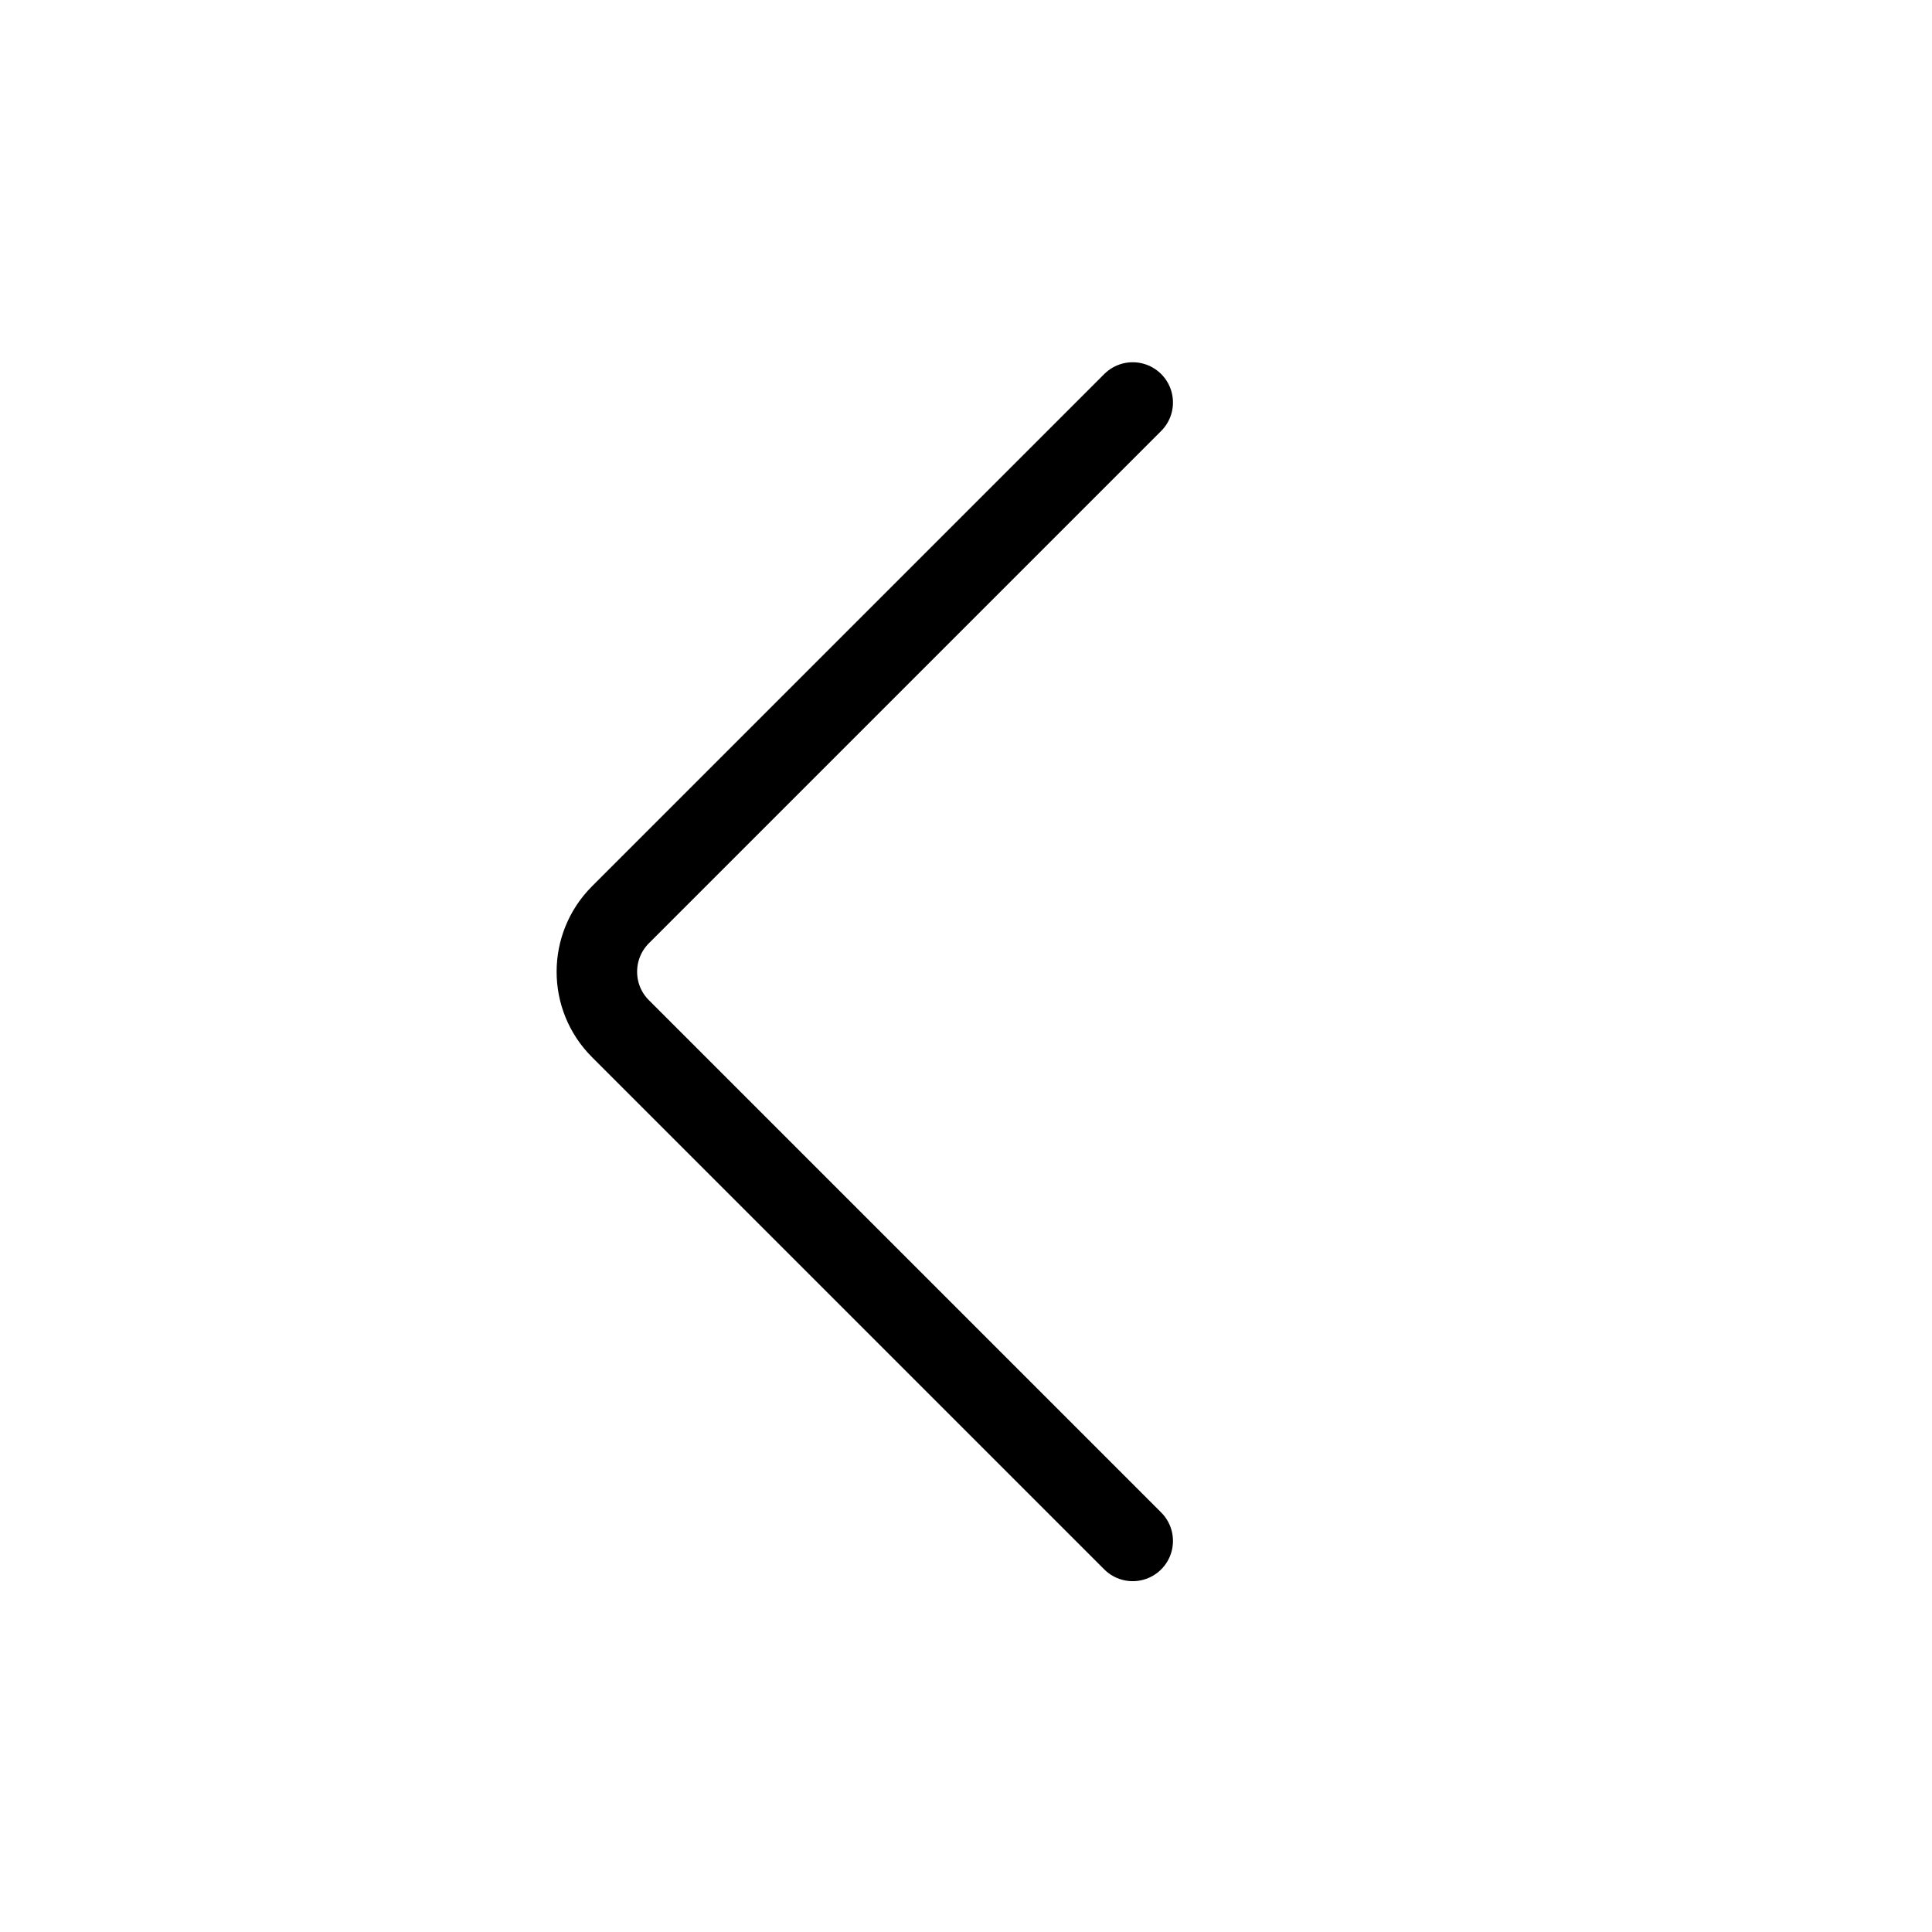
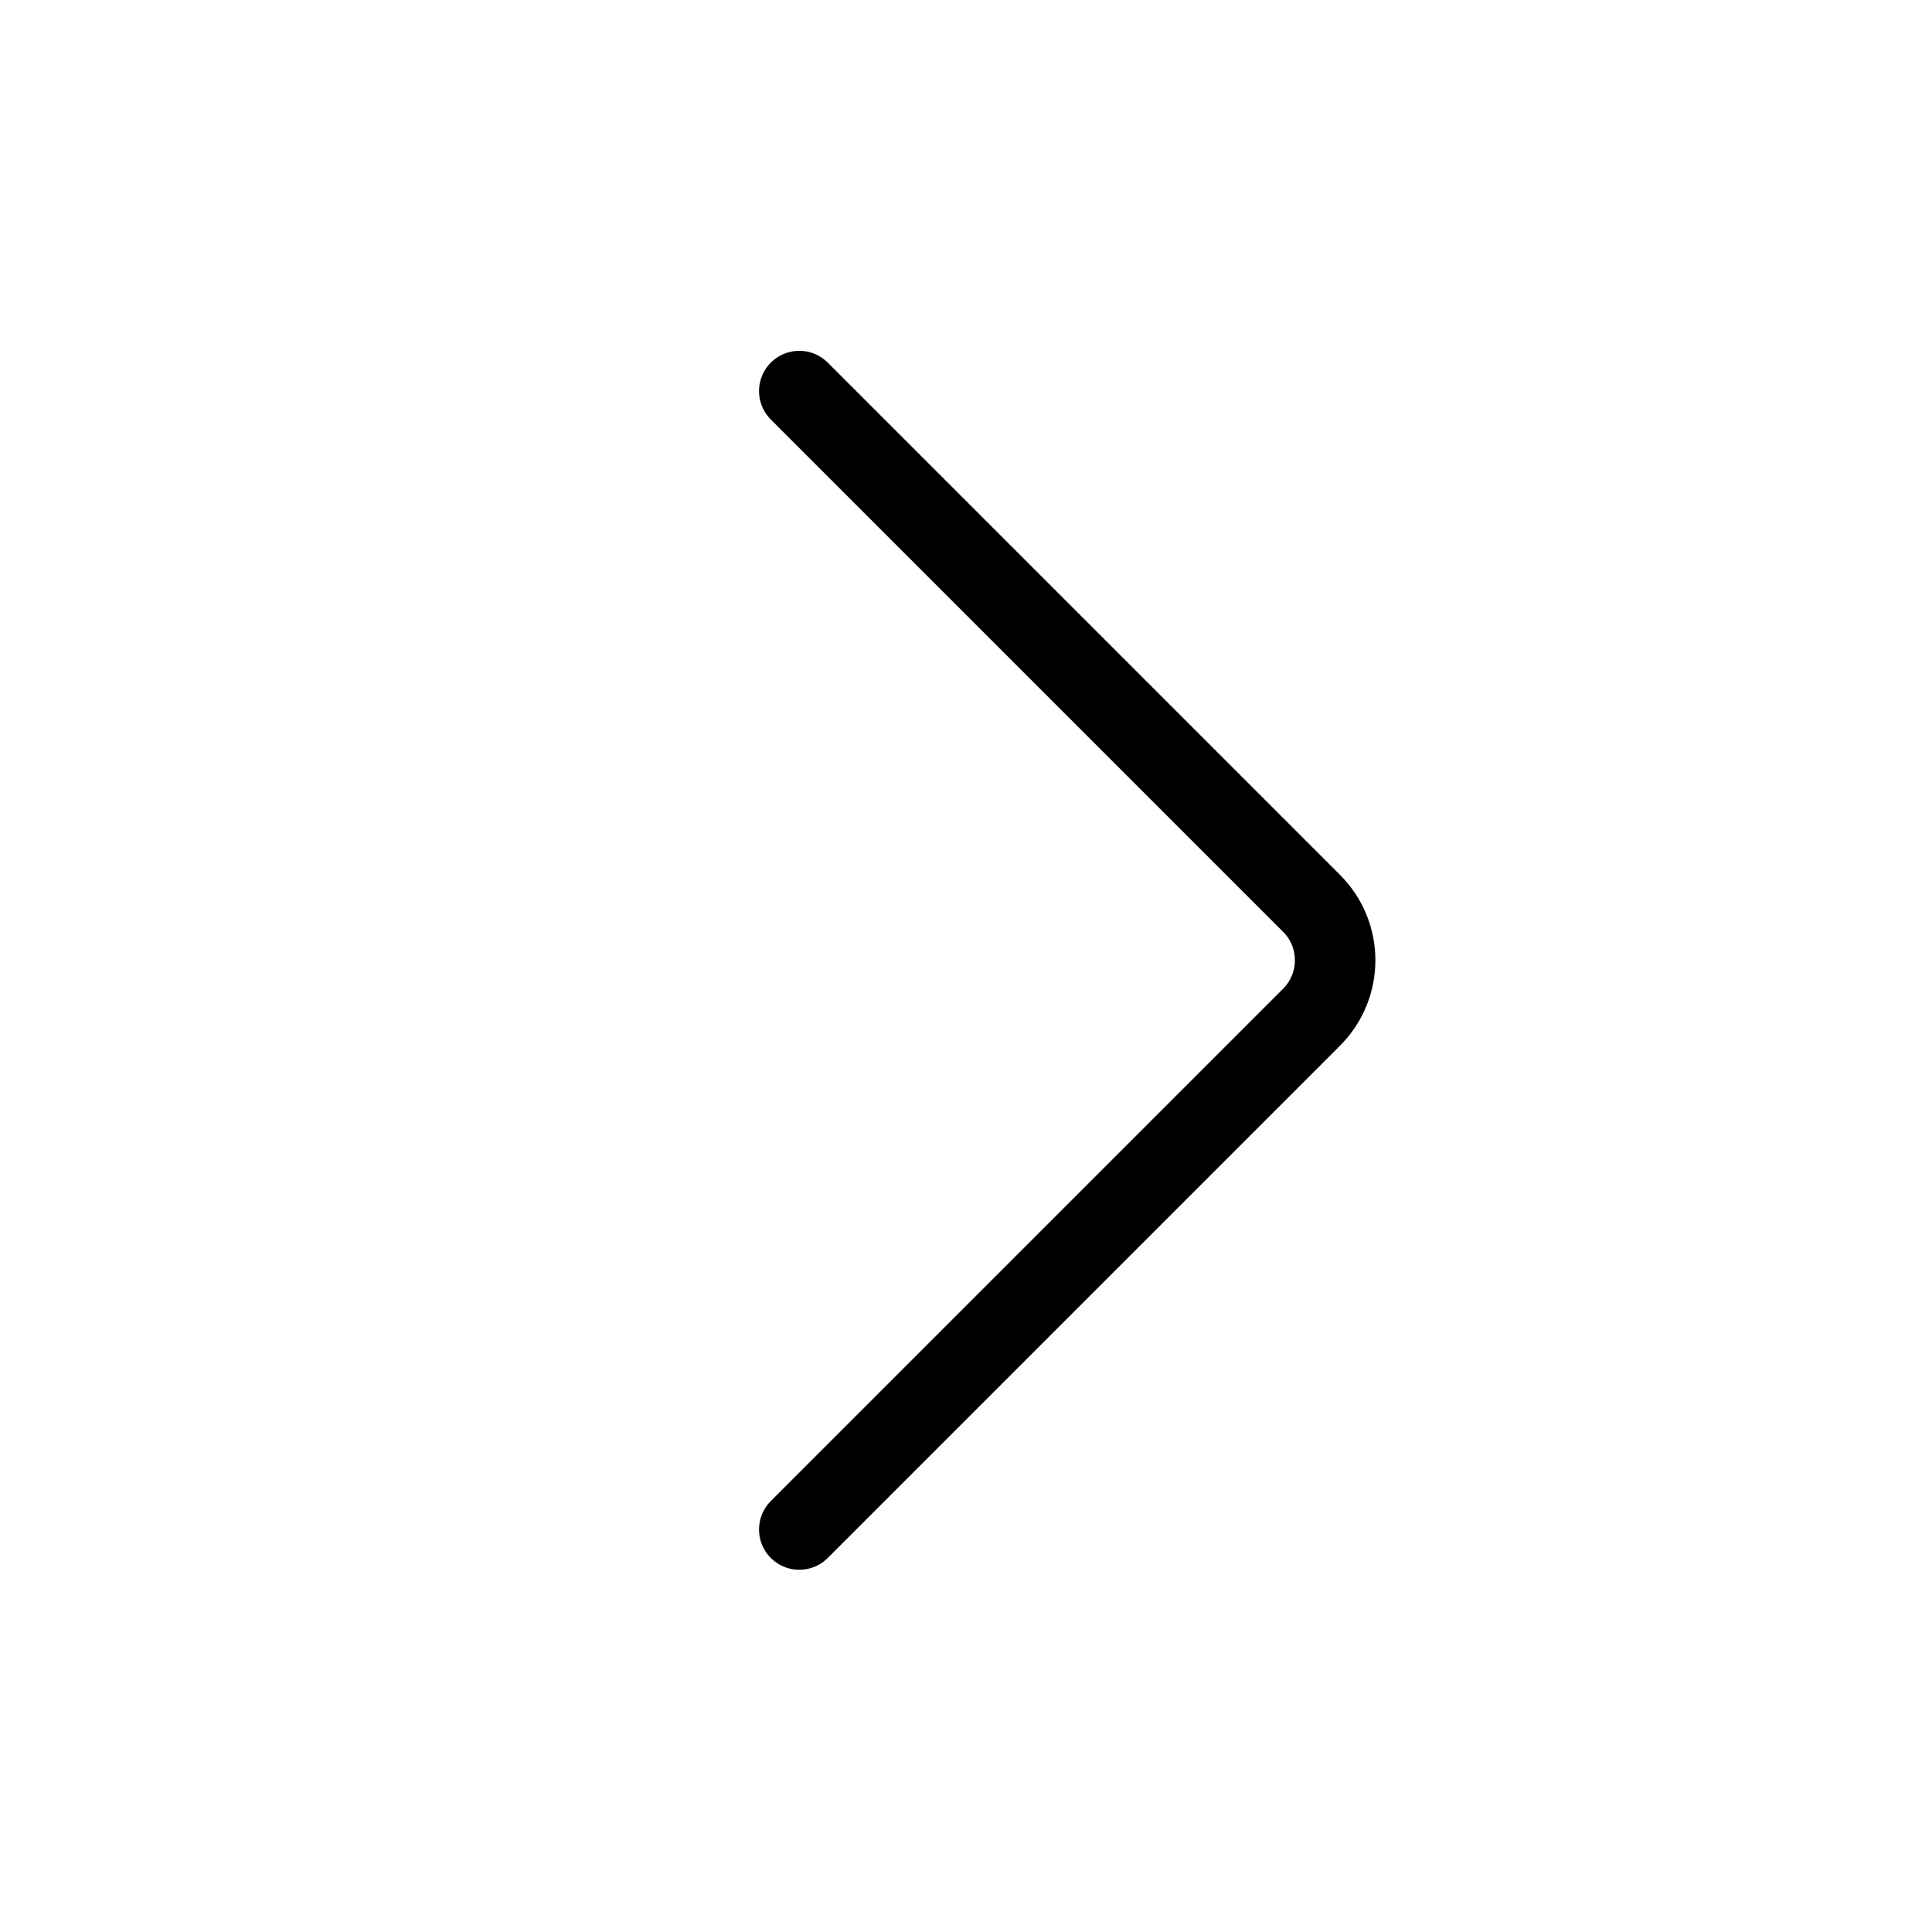
<svg xmlns="http://www.w3.org/2000/svg" width="24" height="24" viewBox="0 0 24 24" fill="none">
-   <path d="M14.071 5L7.707 11.364C7.317 11.755 7.317 12.388 7.707 12.778L14.071 19.142" stroke="black" stroke-linecap="round" />
+   <path d="M9.929 4.858L16.293 11.222C16.683 11.612 16.683 12.245 16.293 12.636L9.929 19" stroke="black" stroke-linecap="round" />
</svg>
